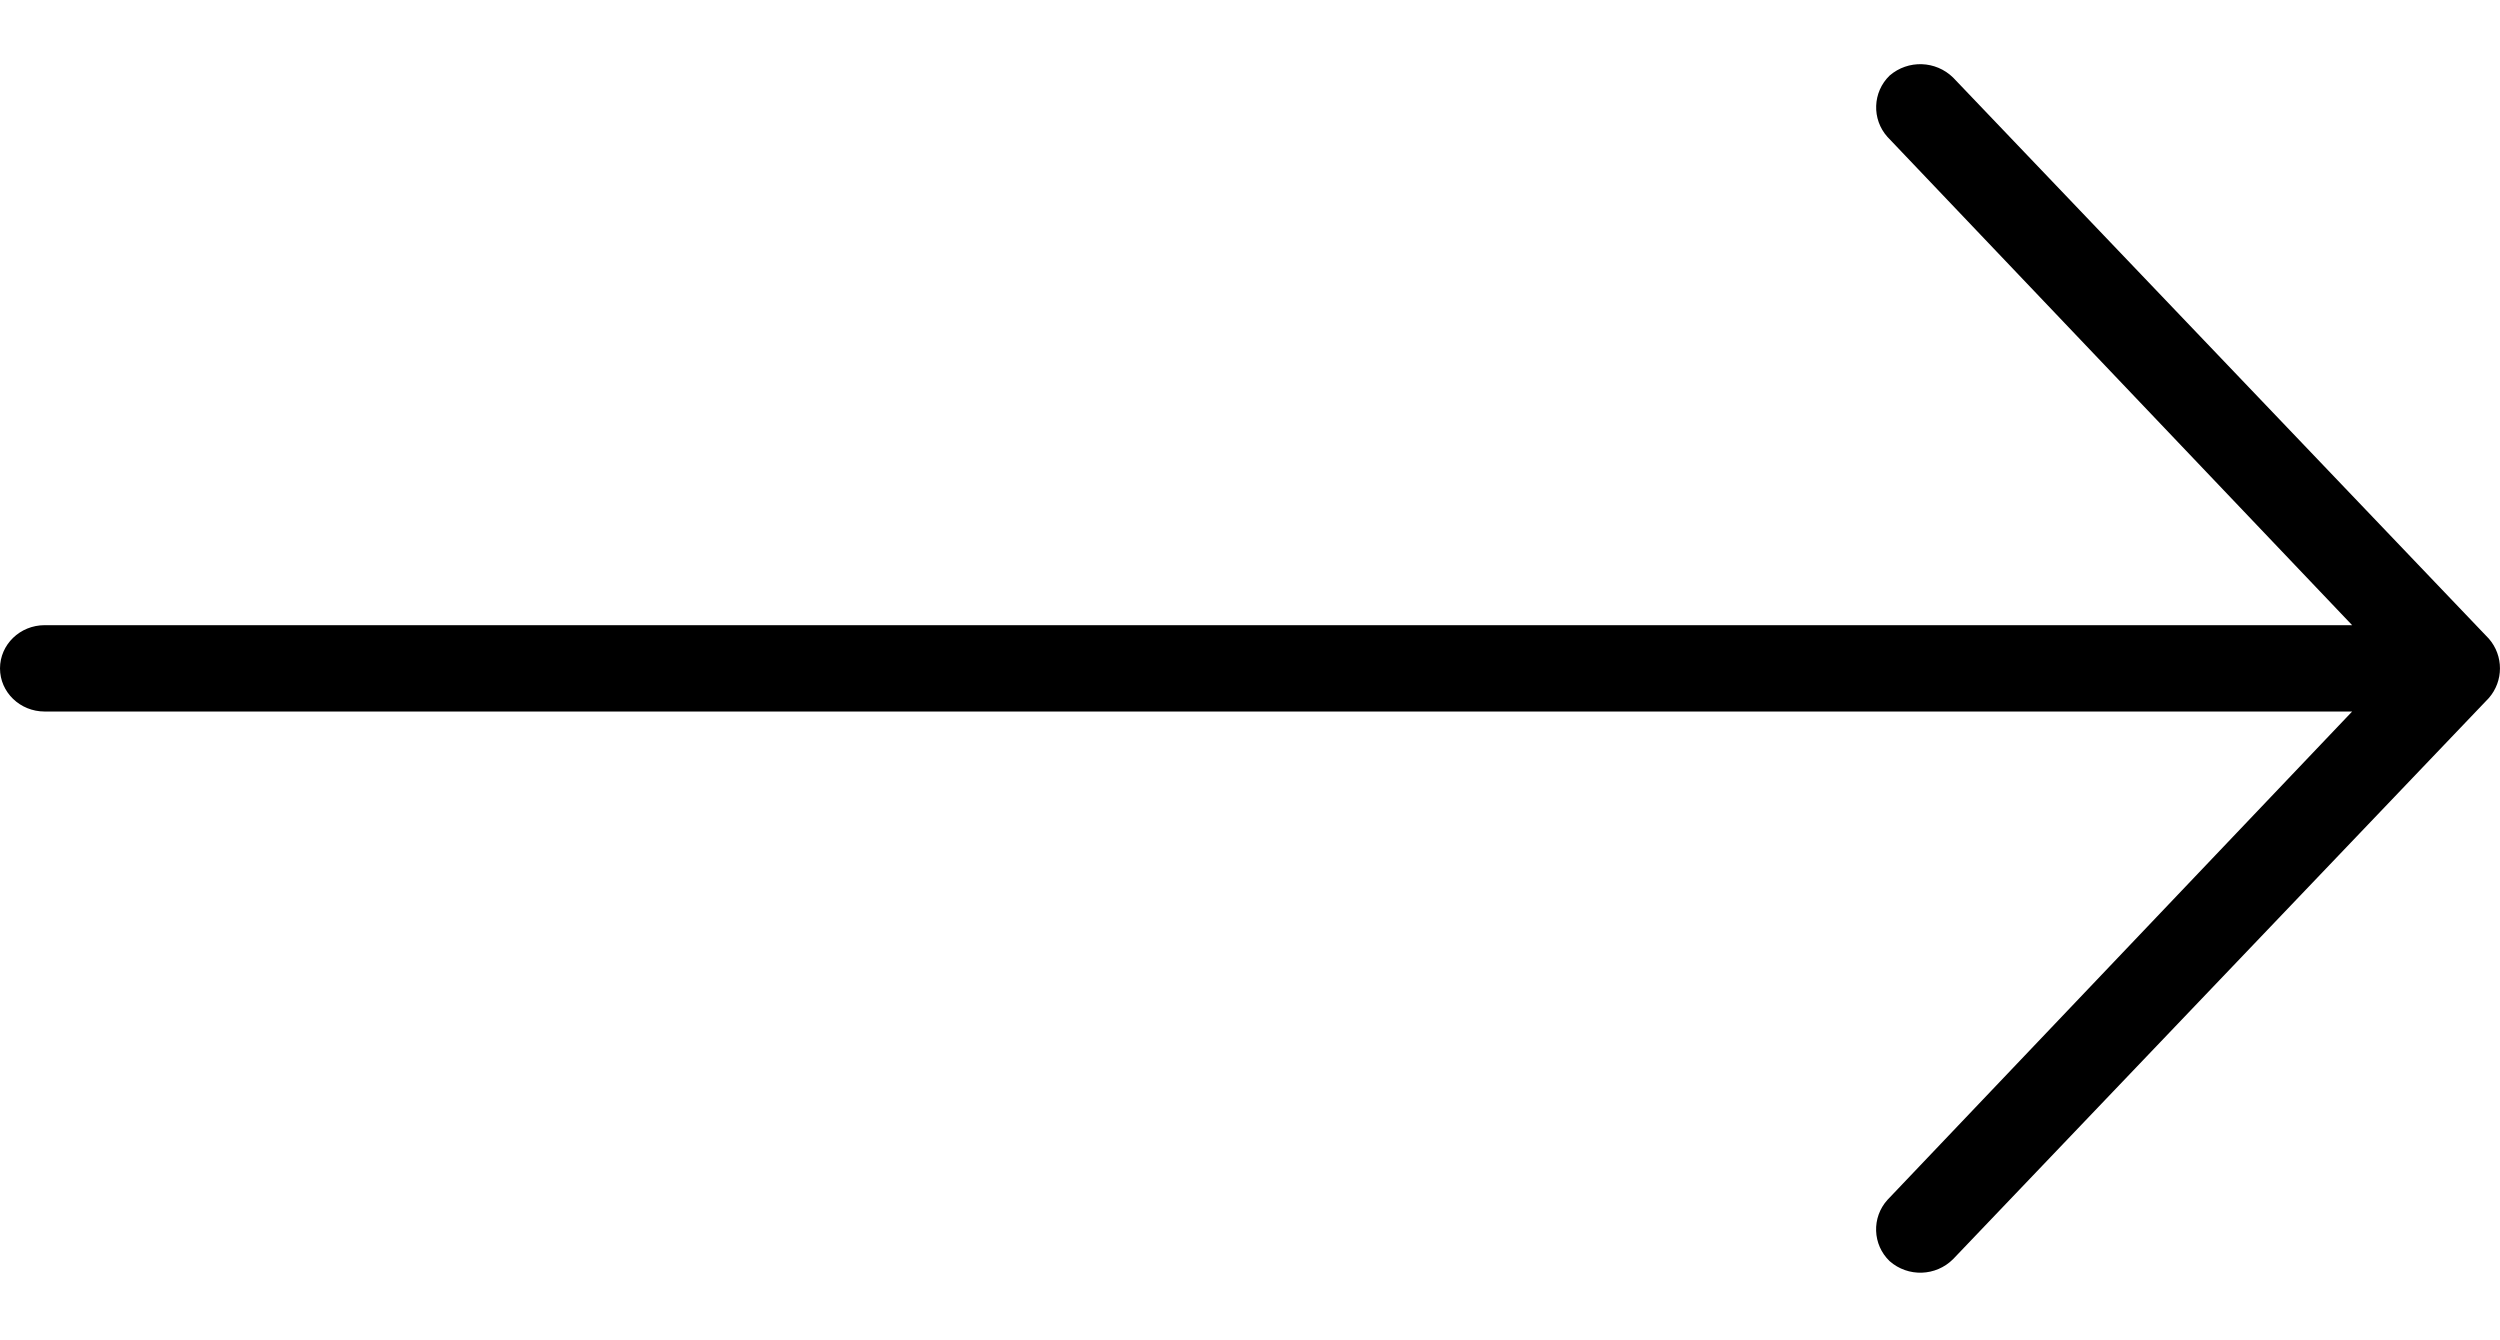
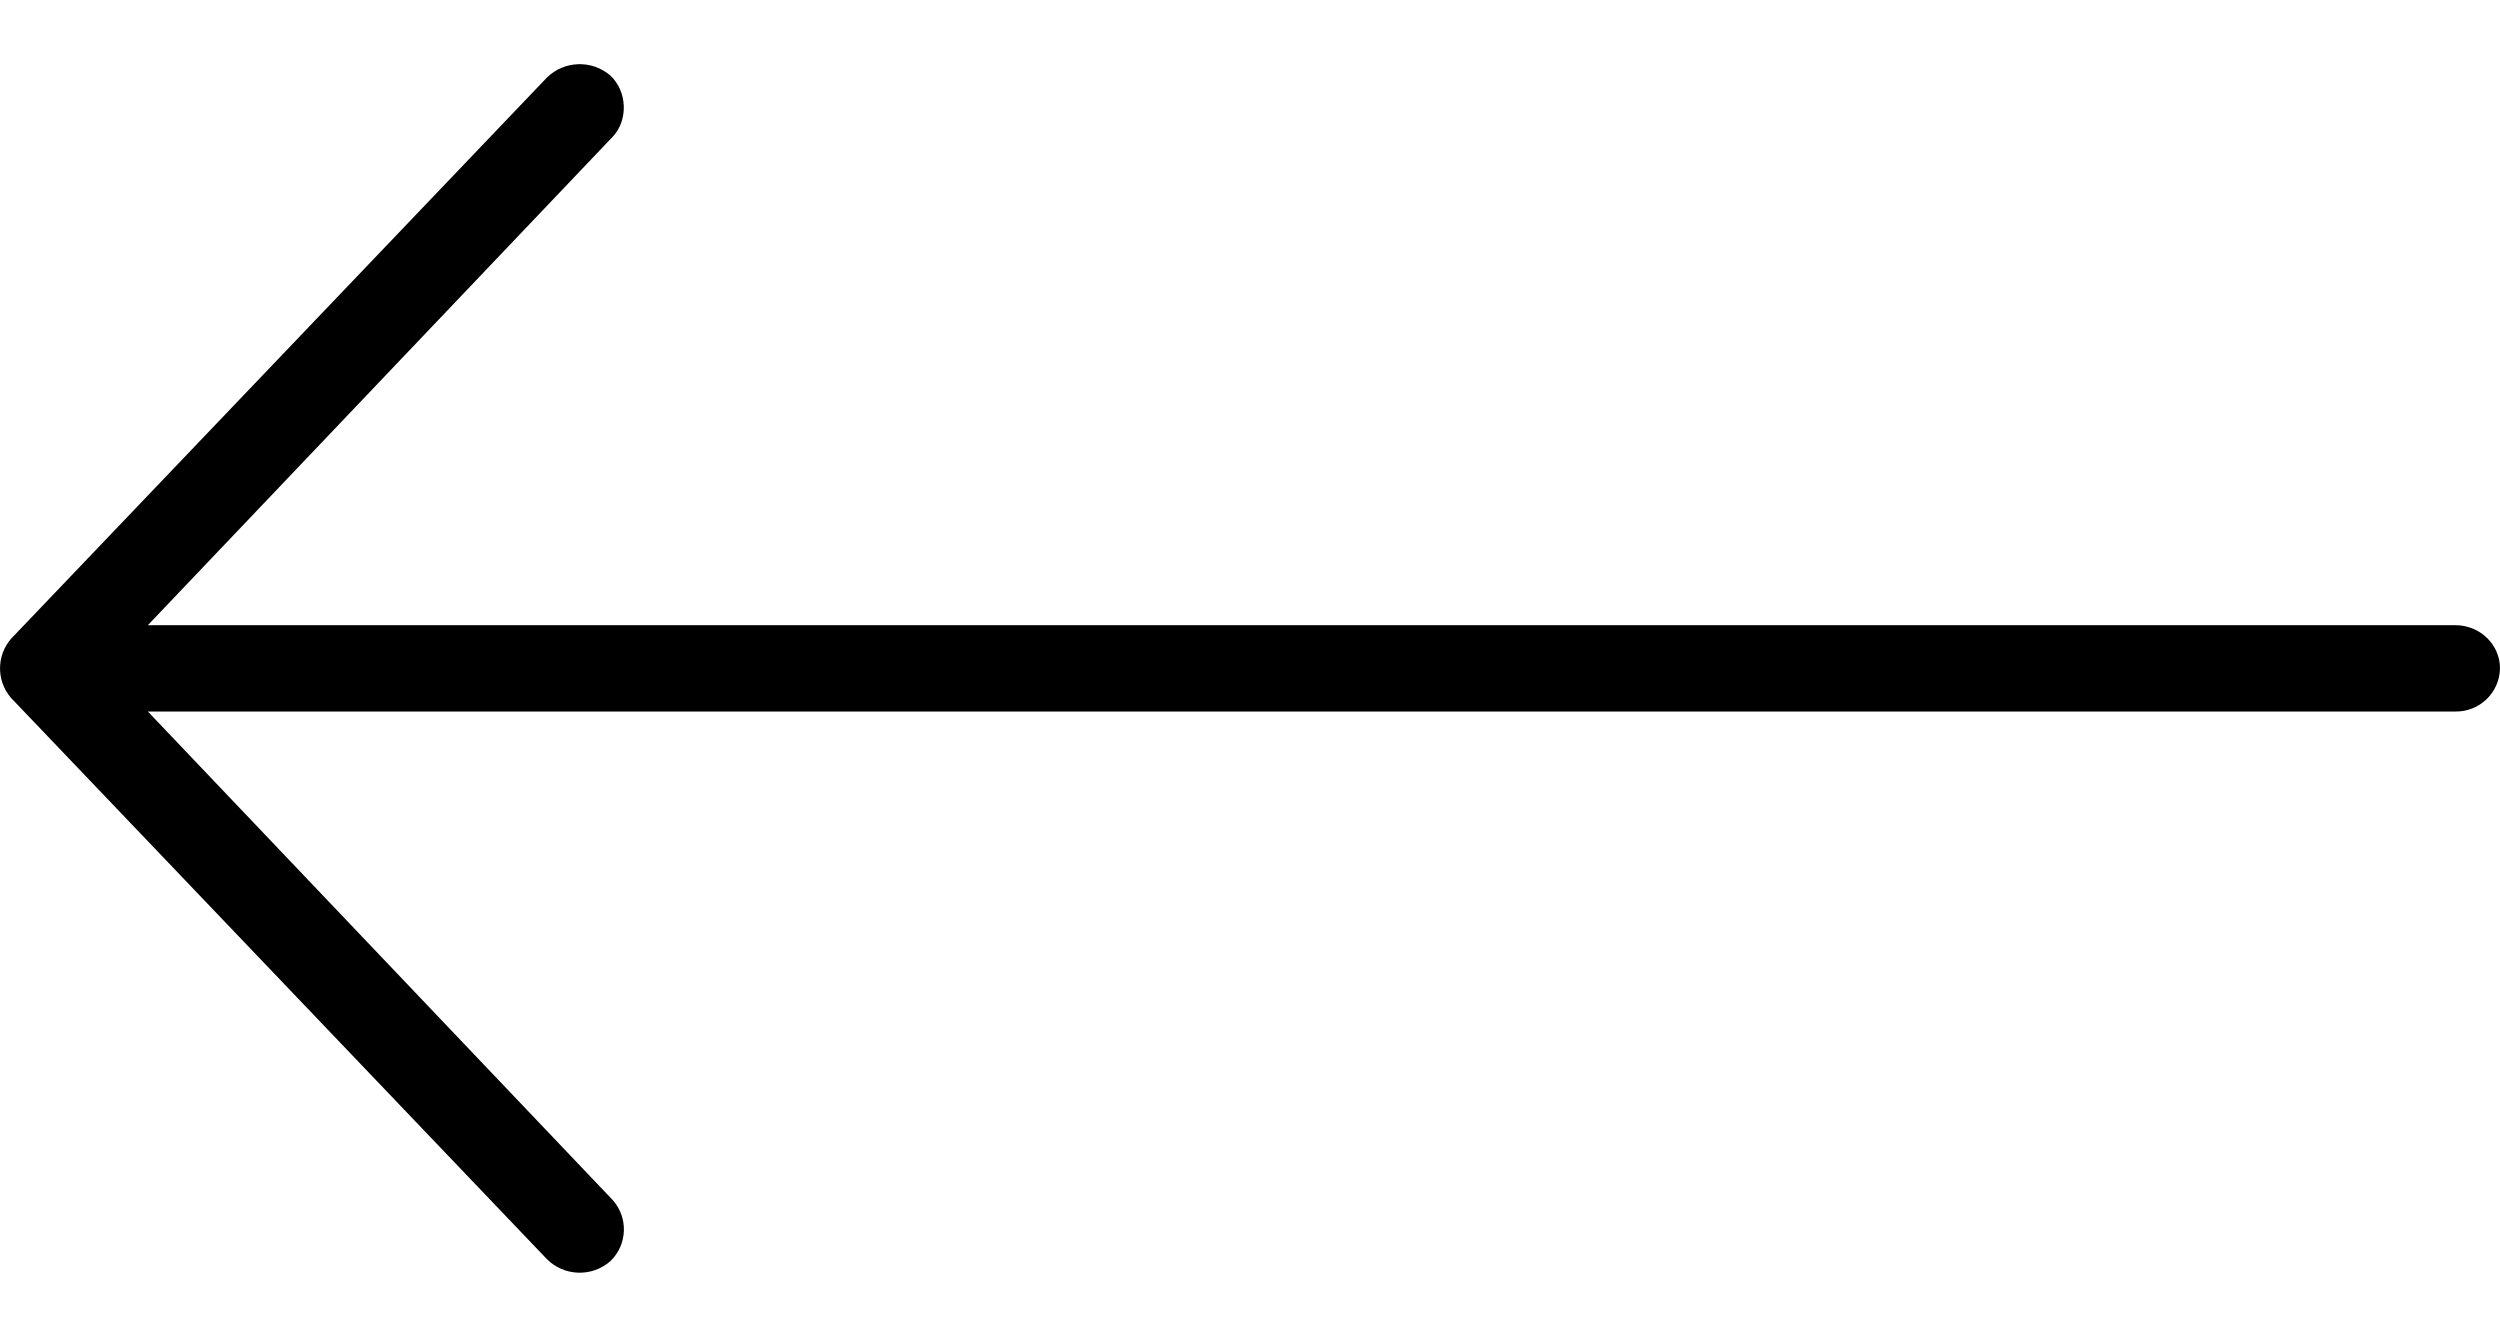
<svg xmlns="http://www.w3.org/2000/svg" fill="none" viewBox="0 0 28 15">
-   <path d="M27.875 7.153l-6-6.284a.526.526 0 00-.711-.023.496.496 0 00-.024.688l5.204 5.468H.5c-.276 0-.5.217-.5.484s.224.483.5.483h25.844l-5.204 5.469a.493.493 0 00.024.687.52.52 0 00.711-.023l6-6.284a.506.506 0 000-.665z" fill="currentColor" />
+   <path d="M.125 7.153l6-6.284a.526.526 0 01.711-.023c.19.177.203.502.024.688L1.656 7.002H27.5c.276 0 .5.217.5.484a.492.492 0 01-.5.483H1.656l5.204 5.469a.493.493 0 01-.024.687.52.52 0 01-.711-.023l-6-6.284a.506.506 0 010-.665z" fill="currentColor" />
</svg>
